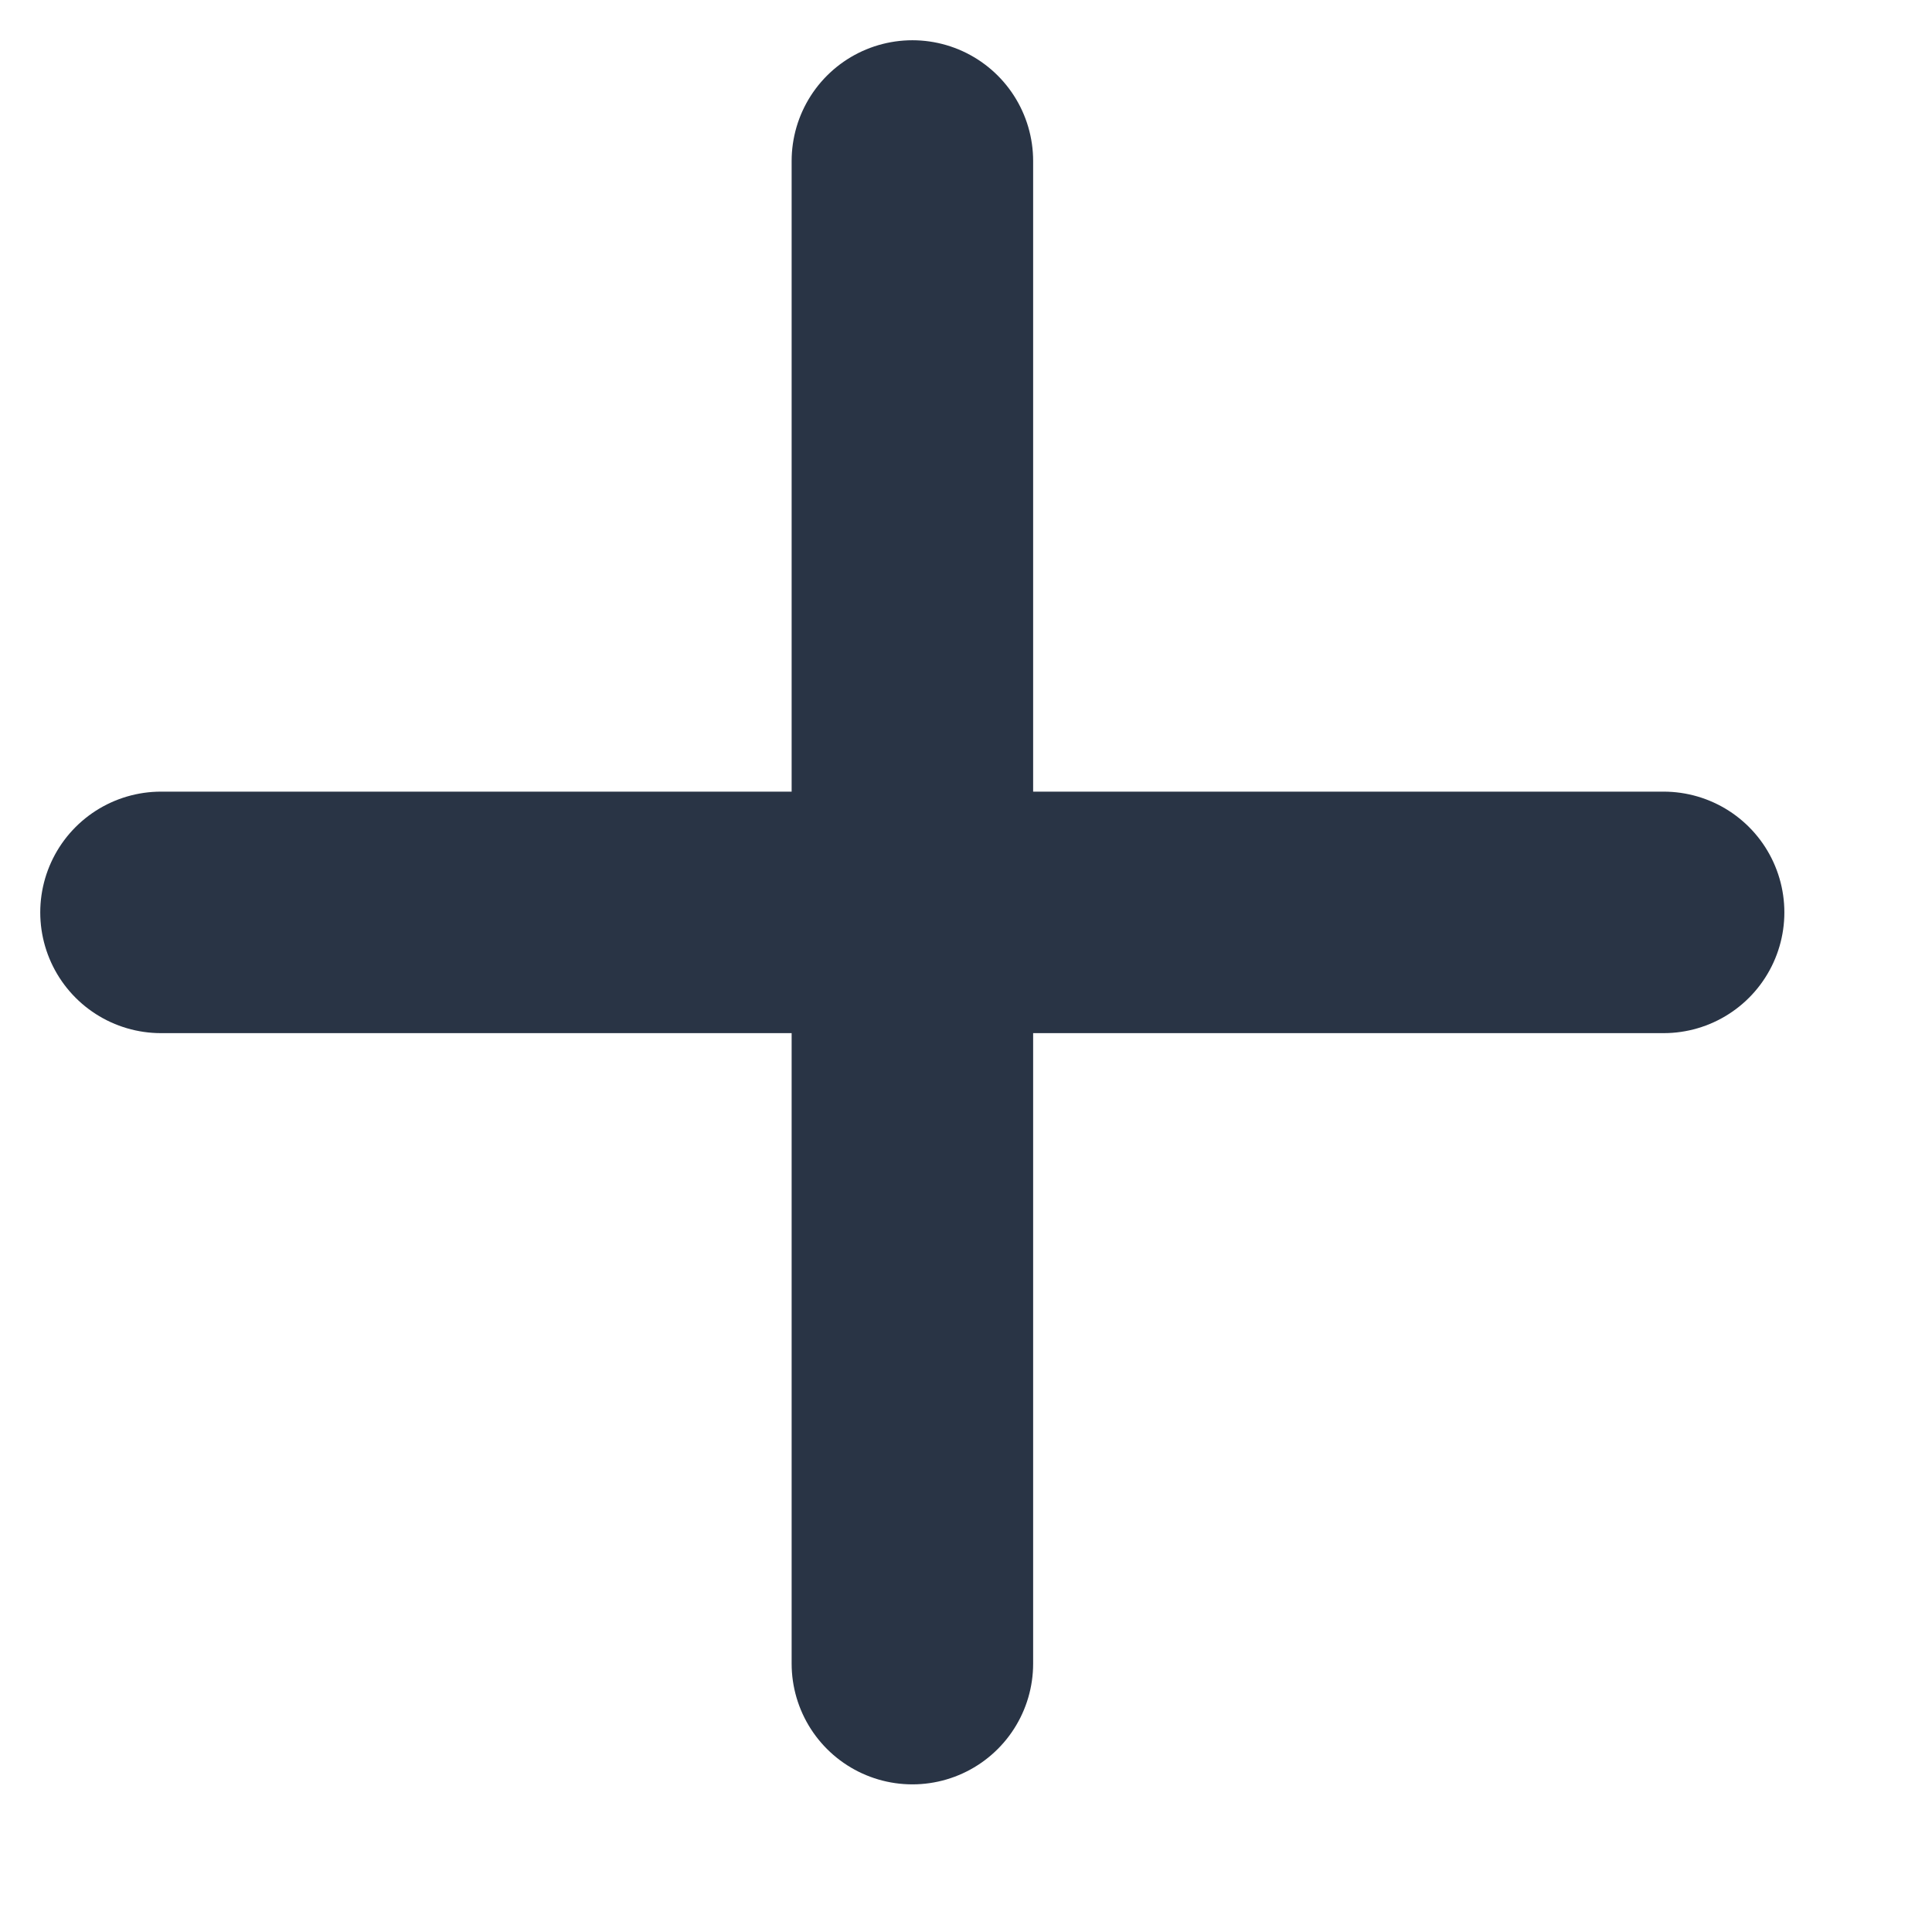
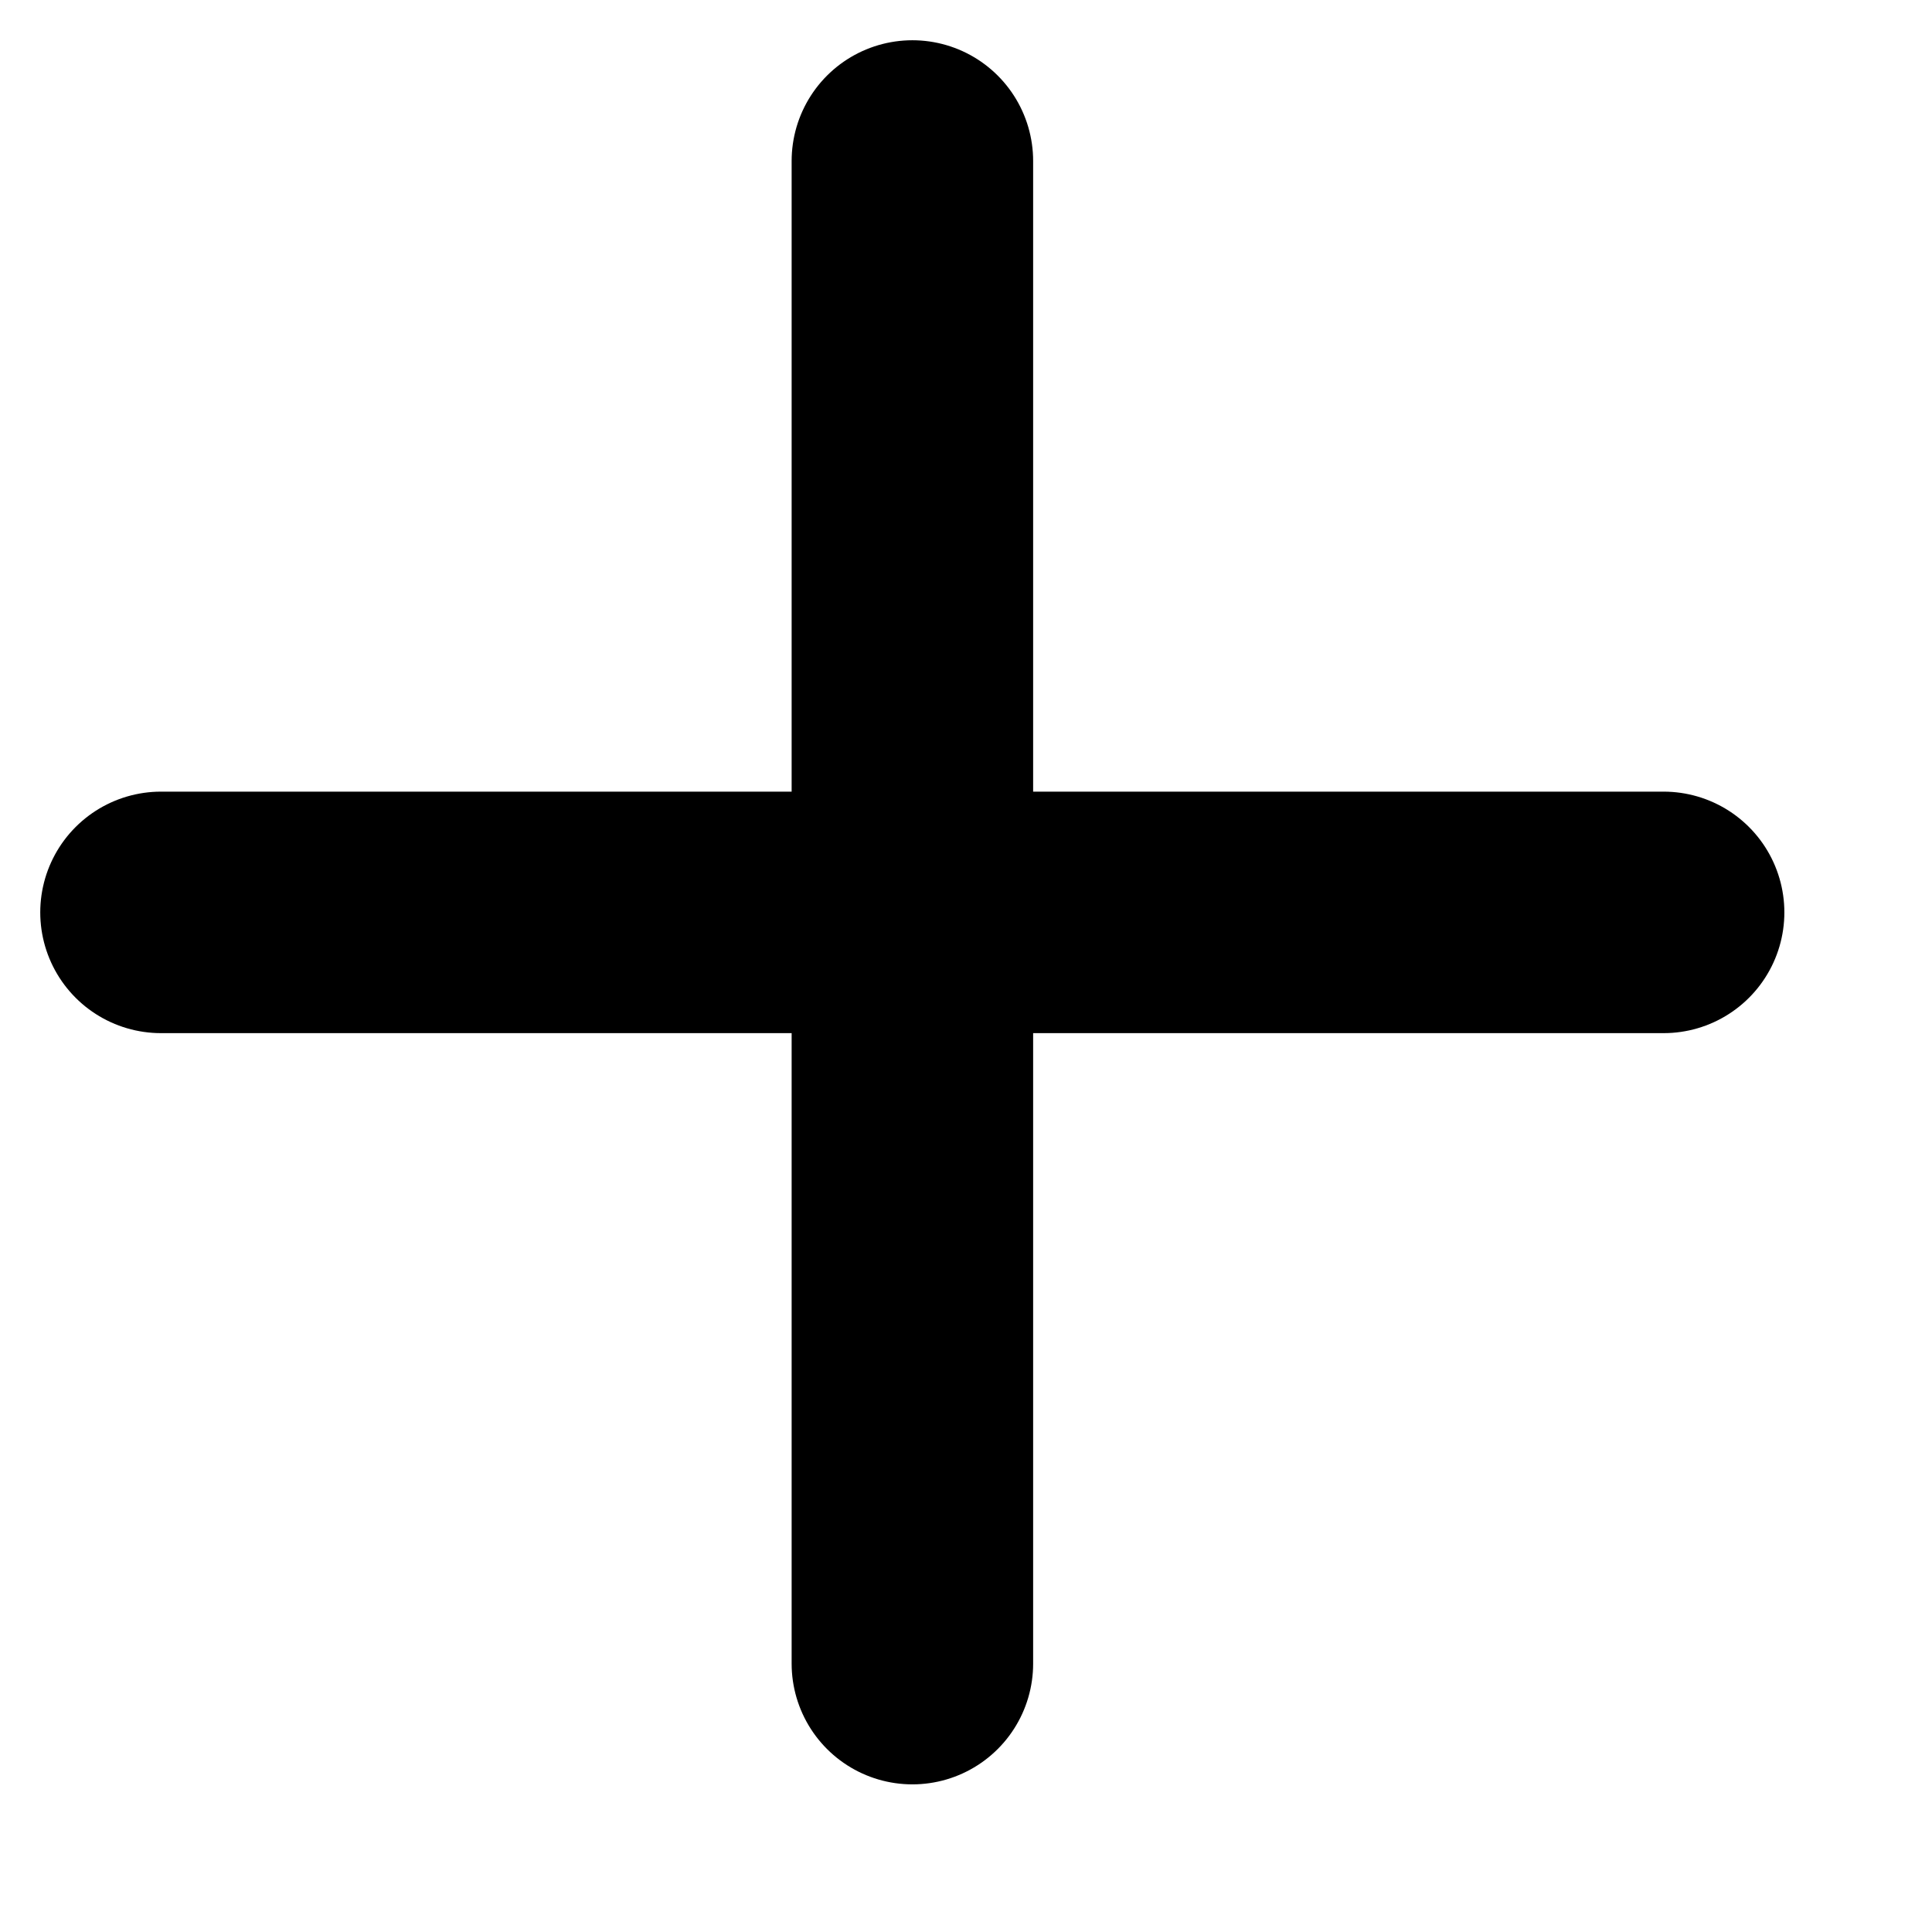
<svg xmlns="http://www.w3.org/2000/svg" width="12" height="12" viewBox="0 0 12 12" fill="none">
-   <path d="M5.667 1V10.333" stroke="#293445" stroke-width="1.5" stroke-linecap="round" stroke-linejoin="round" />
-   <path d="M1 5.667H10.333" stroke="#293445" stroke-width="1.5" stroke-linecap="round" stroke-linejoin="round" />
+   <path d="M5.667 1V10.333" stroke="currentColor" stroke-width="1.5" stroke-linecap="round" stroke-linejoin="round" />
+   <path d="M1 5.667H10.333" stroke="currentColor" stroke-width="1.5" stroke-linecap="round" stroke-linejoin="round" />
</svg>
